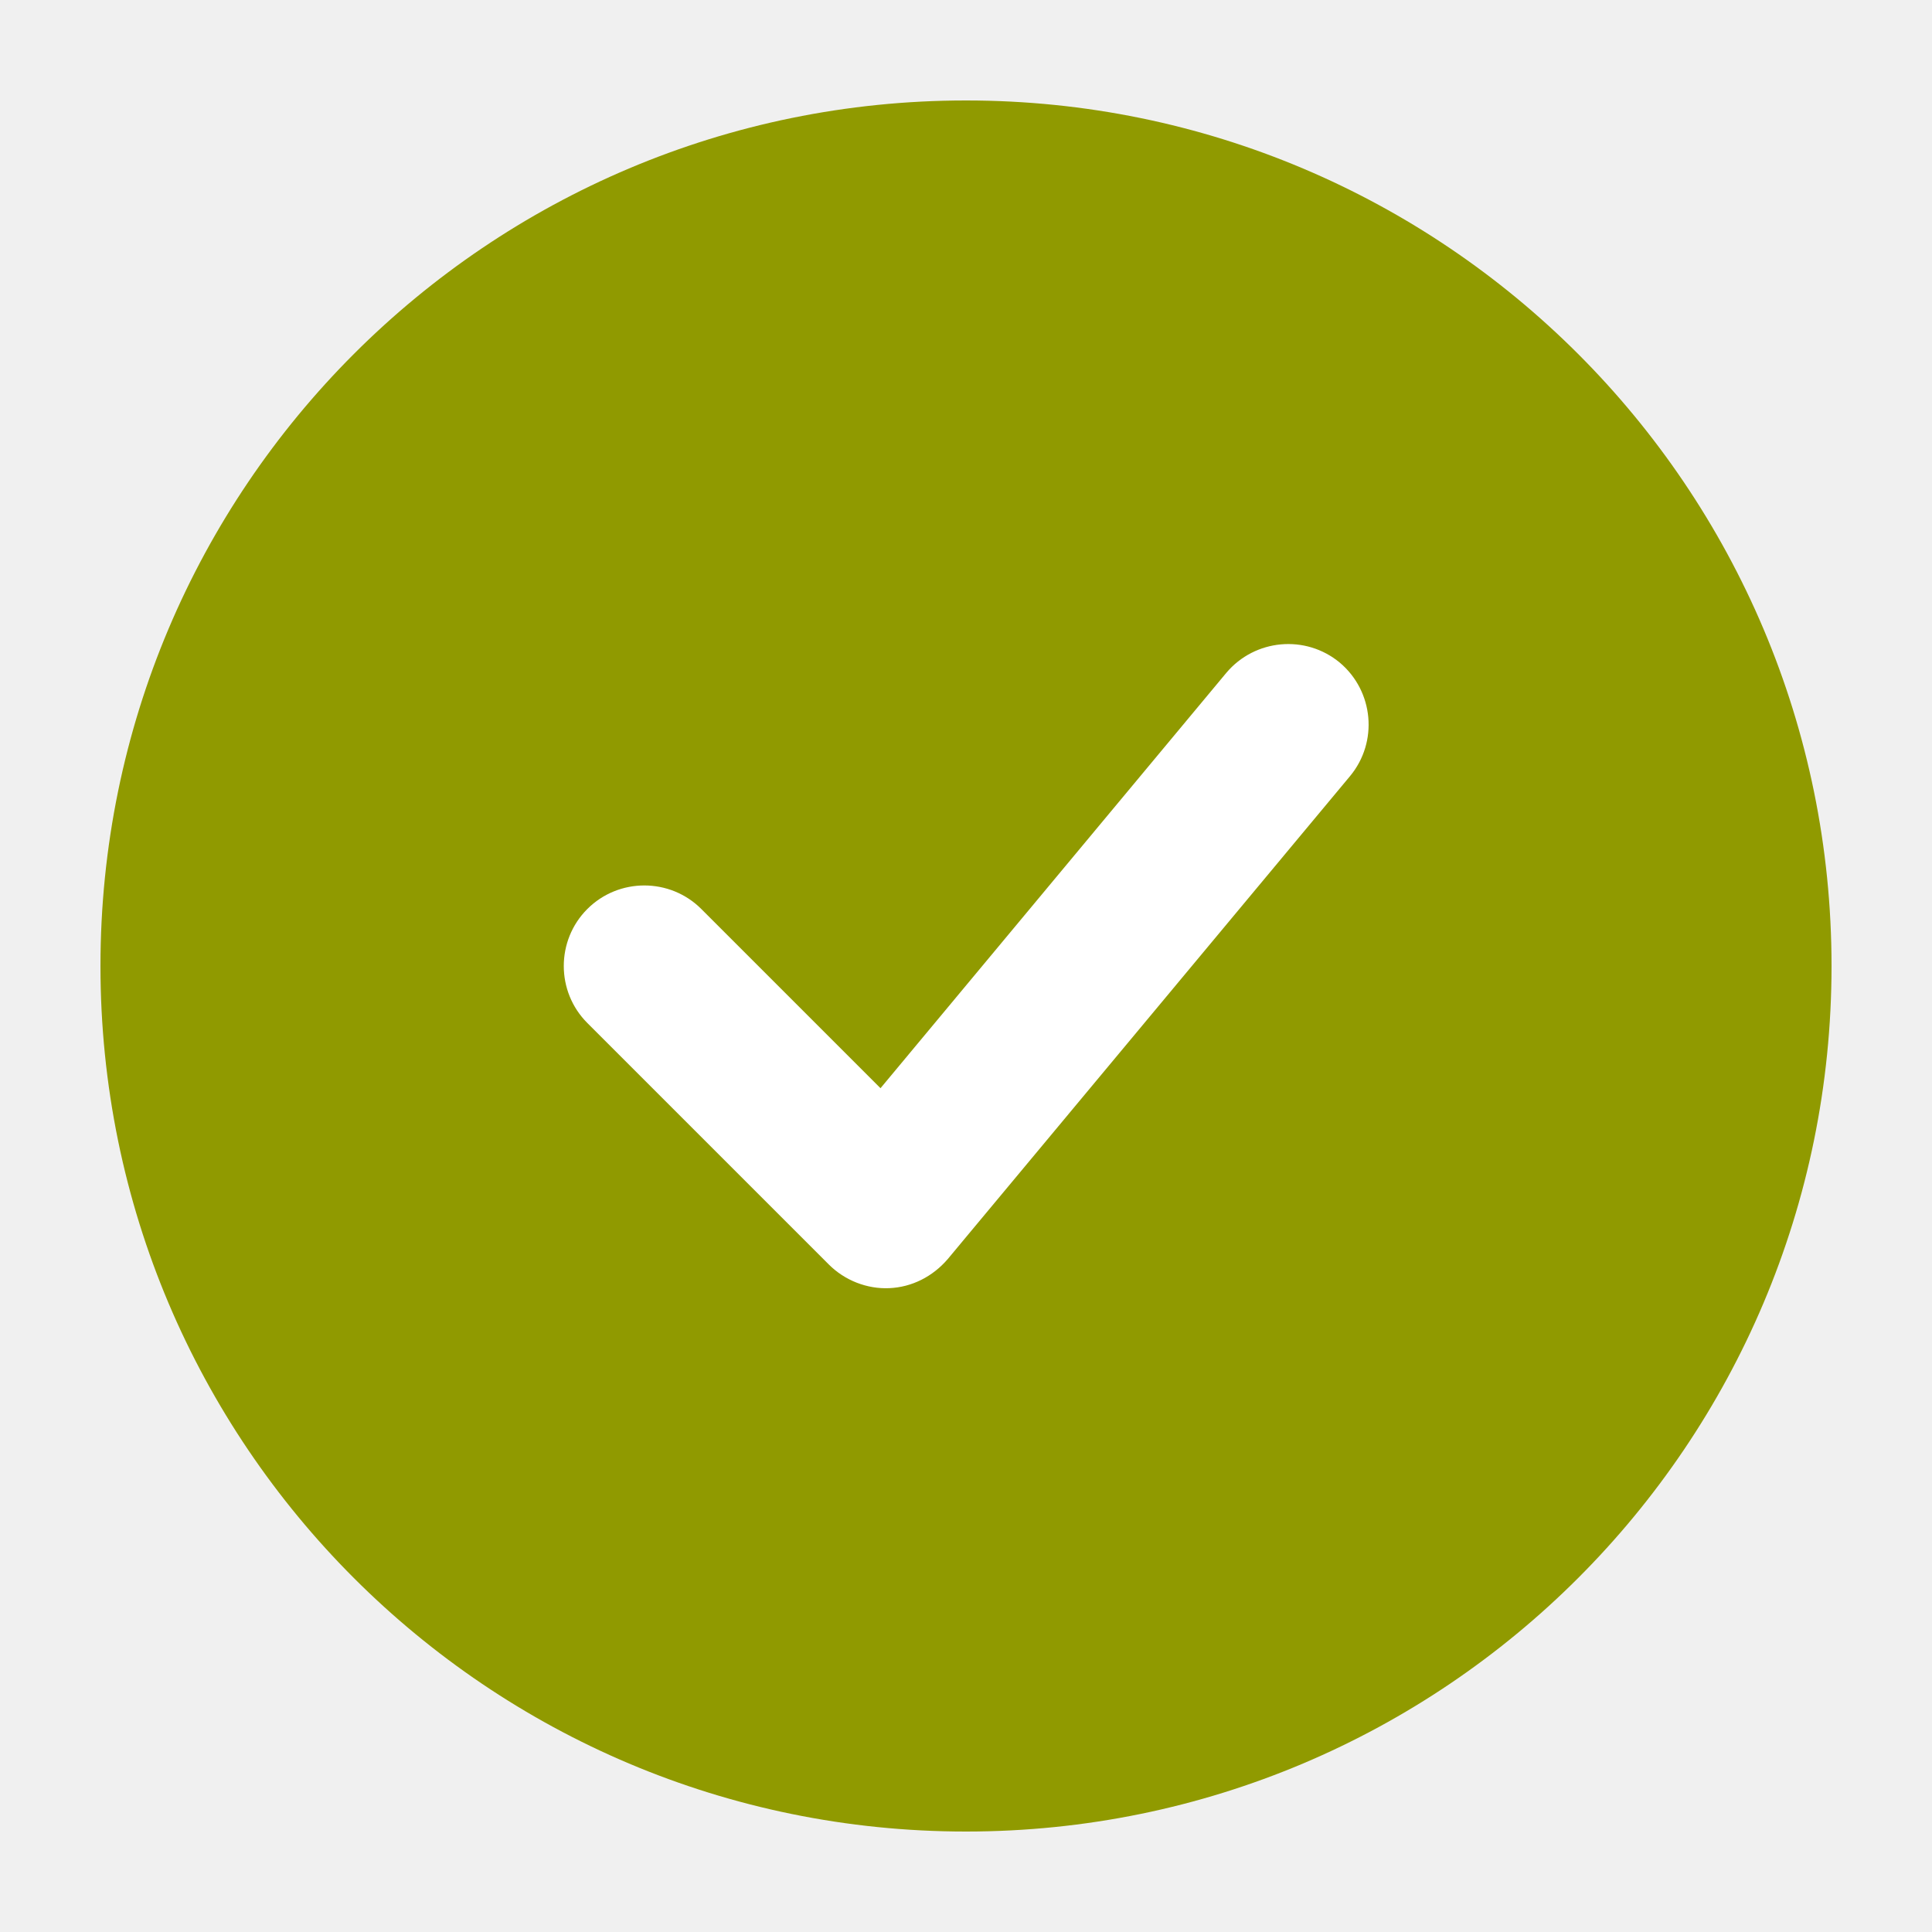
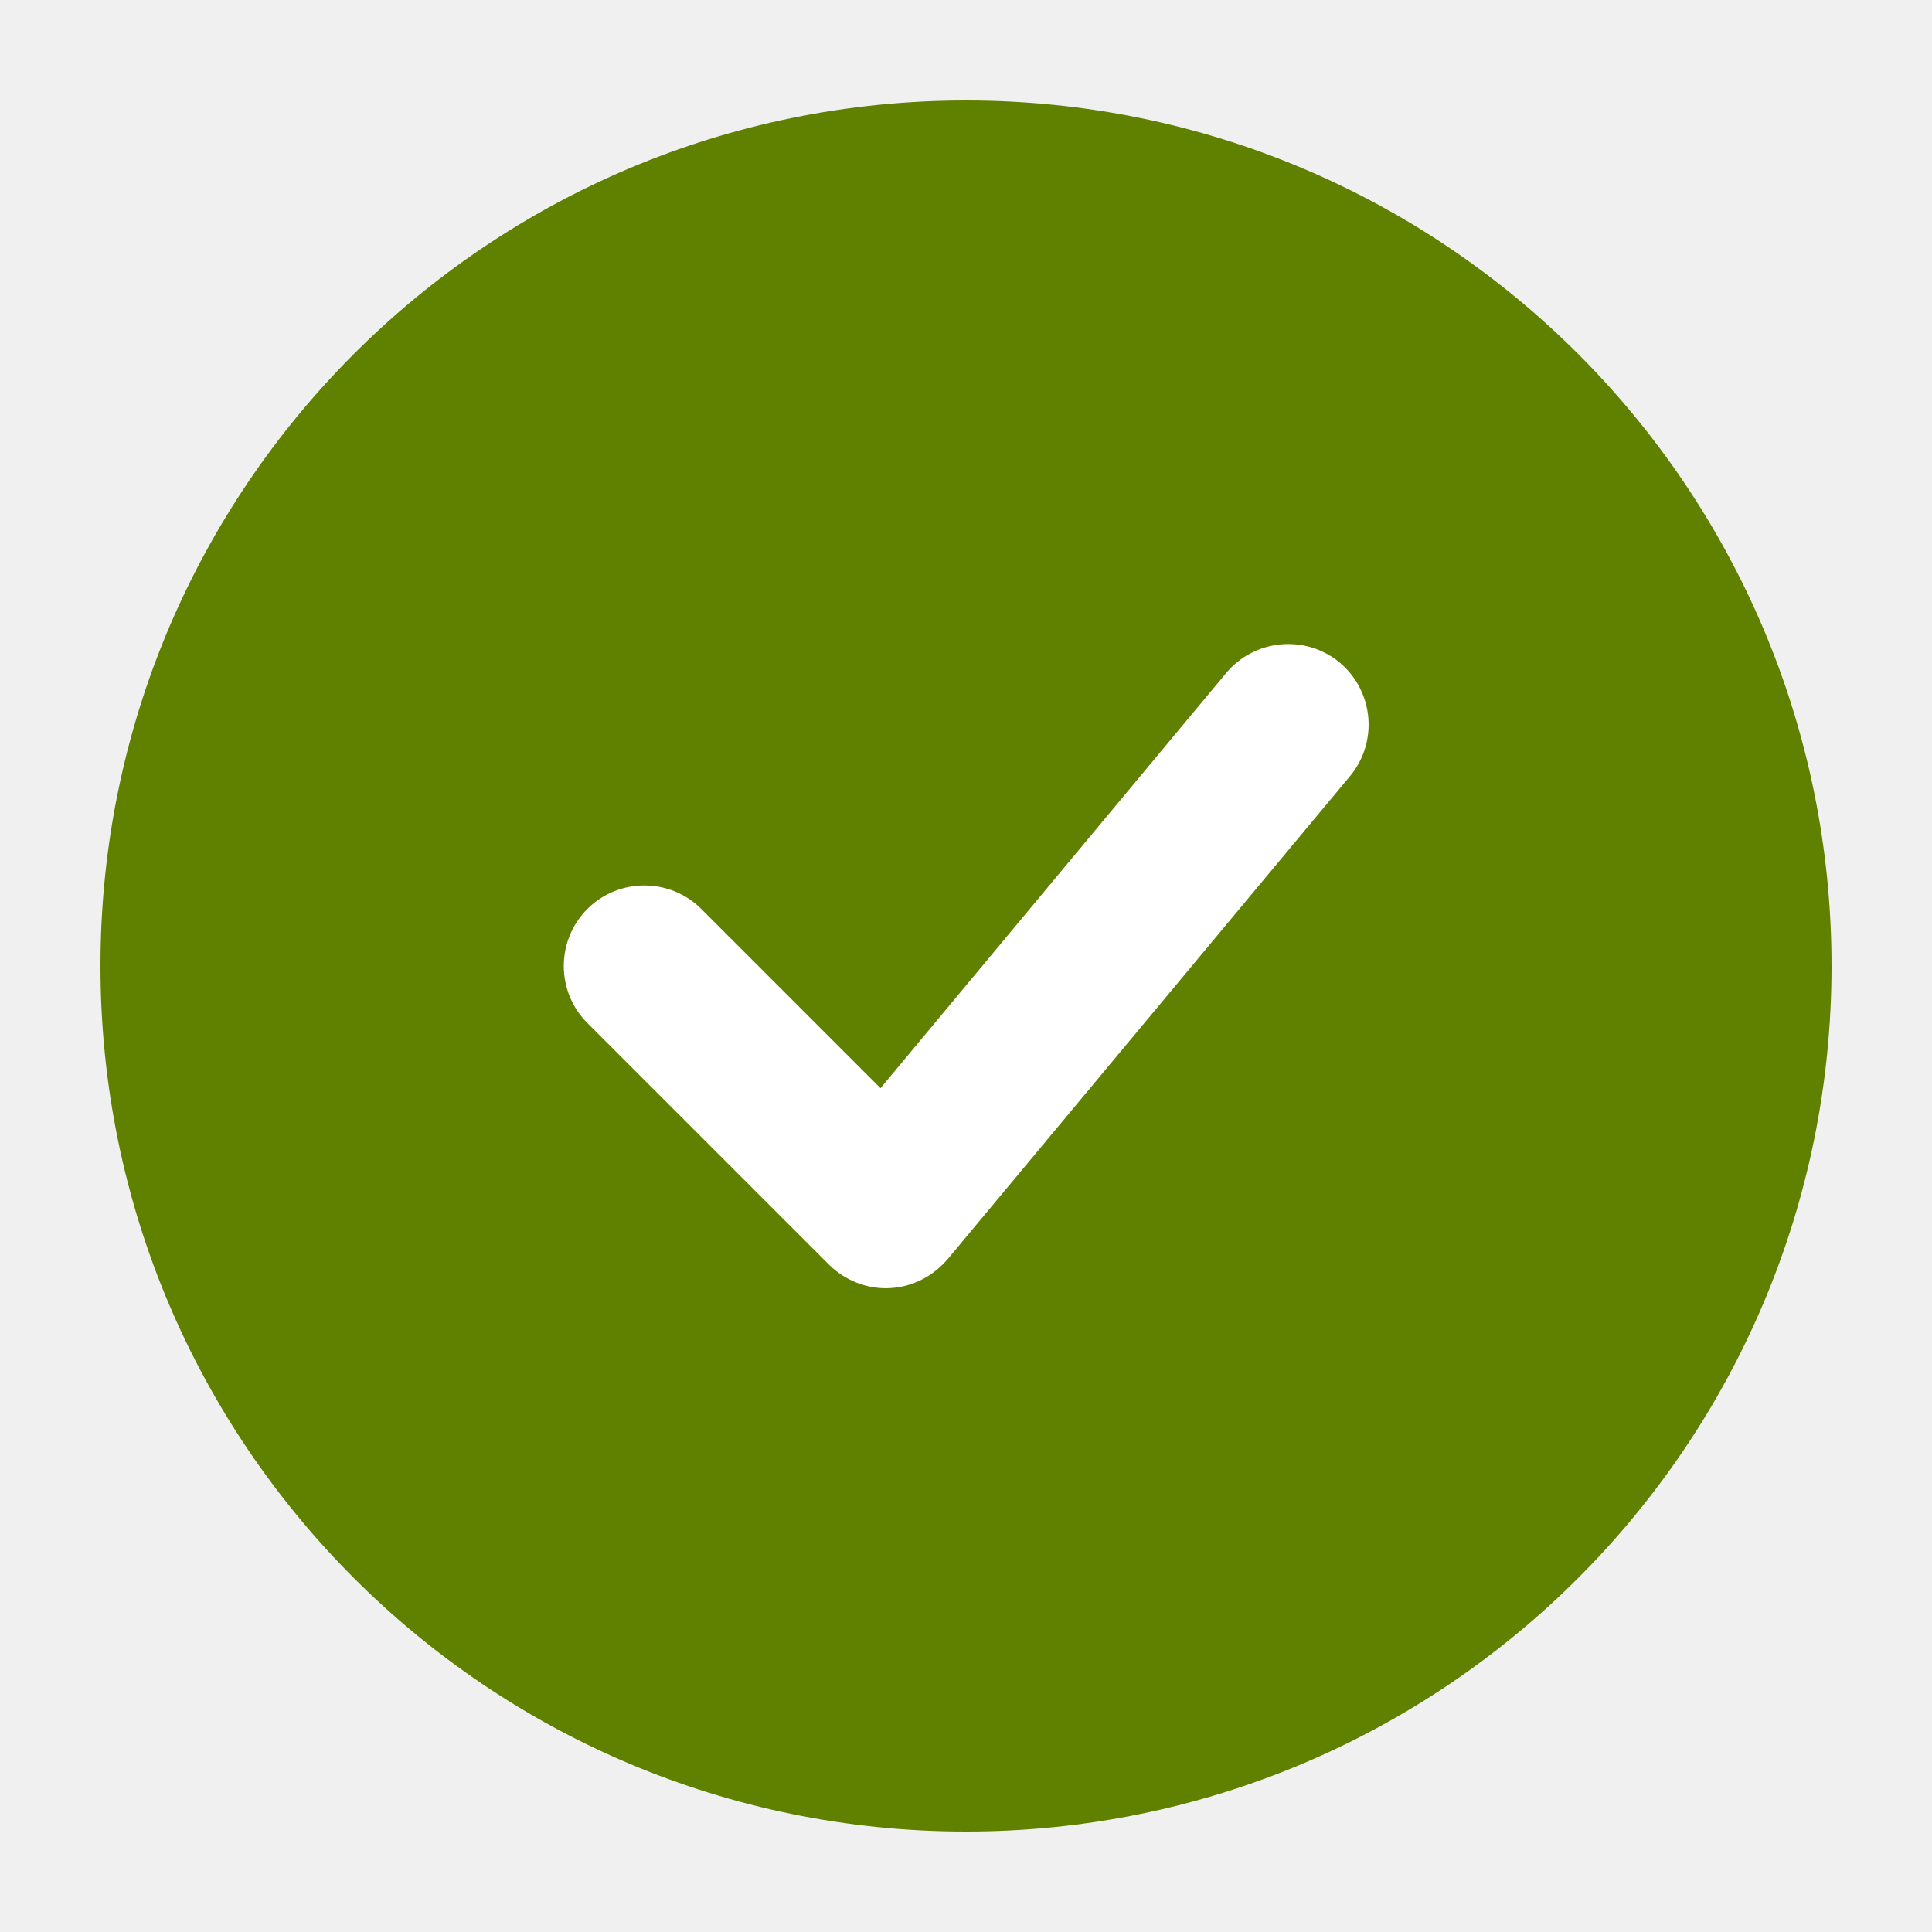
<svg xmlns="http://www.w3.org/2000/svg" width="40" height="40" viewBox="0 0 40 40" fill="none">
  <rect x="10" y="10" width="20" height="20" fill="white" />
-   <path fill-rule="evenodd" clip-rule="evenodd" d="M20 37.92C10.1 37.92 2.08 29.9 2.08 20C2.08 10.1 10.1 2.08 20 2.08C29.9 2.08 37.92 10.1 37.92 20C37.92 29.9 29.9 37.92 20 37.92ZM27.95 16.07C28.54 15.36 28.44 14.31 27.74 13.72C27.03 13.13 25.98 13.23 25.39 13.93L18.23 22.53L14.52 18.82C13.87 18.17 12.81 18.17 12.16 18.82C11.51 19.47 11.51 20.53 12.16 21.18L17.16 26.18C17.49 26.51 17.95 26.69 18.41 26.67C18.88 26.65 19.31 26.43 19.62 26.07L27.95 16.07Z" fill="#909A00" />
+   <path fill-rule="evenodd" clip-rule="evenodd" d="M20 37.92C10.1 37.92 2.08 29.9 2.08 20C2.08 10.1 10.1 2.08 20 2.08C29.9 2.08 37.92 10.1 37.92 20C37.92 29.9 29.9 37.92 20 37.92ZM27.95 16.07C28.54 15.36 28.44 14.31 27.74 13.72C27.03 13.13 25.98 13.23 25.39 13.93L18.23 22.53L14.52 18.82C13.87 18.17 12.81 18.17 12.16 18.82C11.51 19.47 11.51 20.53 12.16 21.18L17.16 26.18C17.49 26.51 17.95 26.69 18.41 26.67C18.88 26.65 19.31 26.43 19.62 26.07L27.95 16.07Z" fill="#608000" />
</svg>
